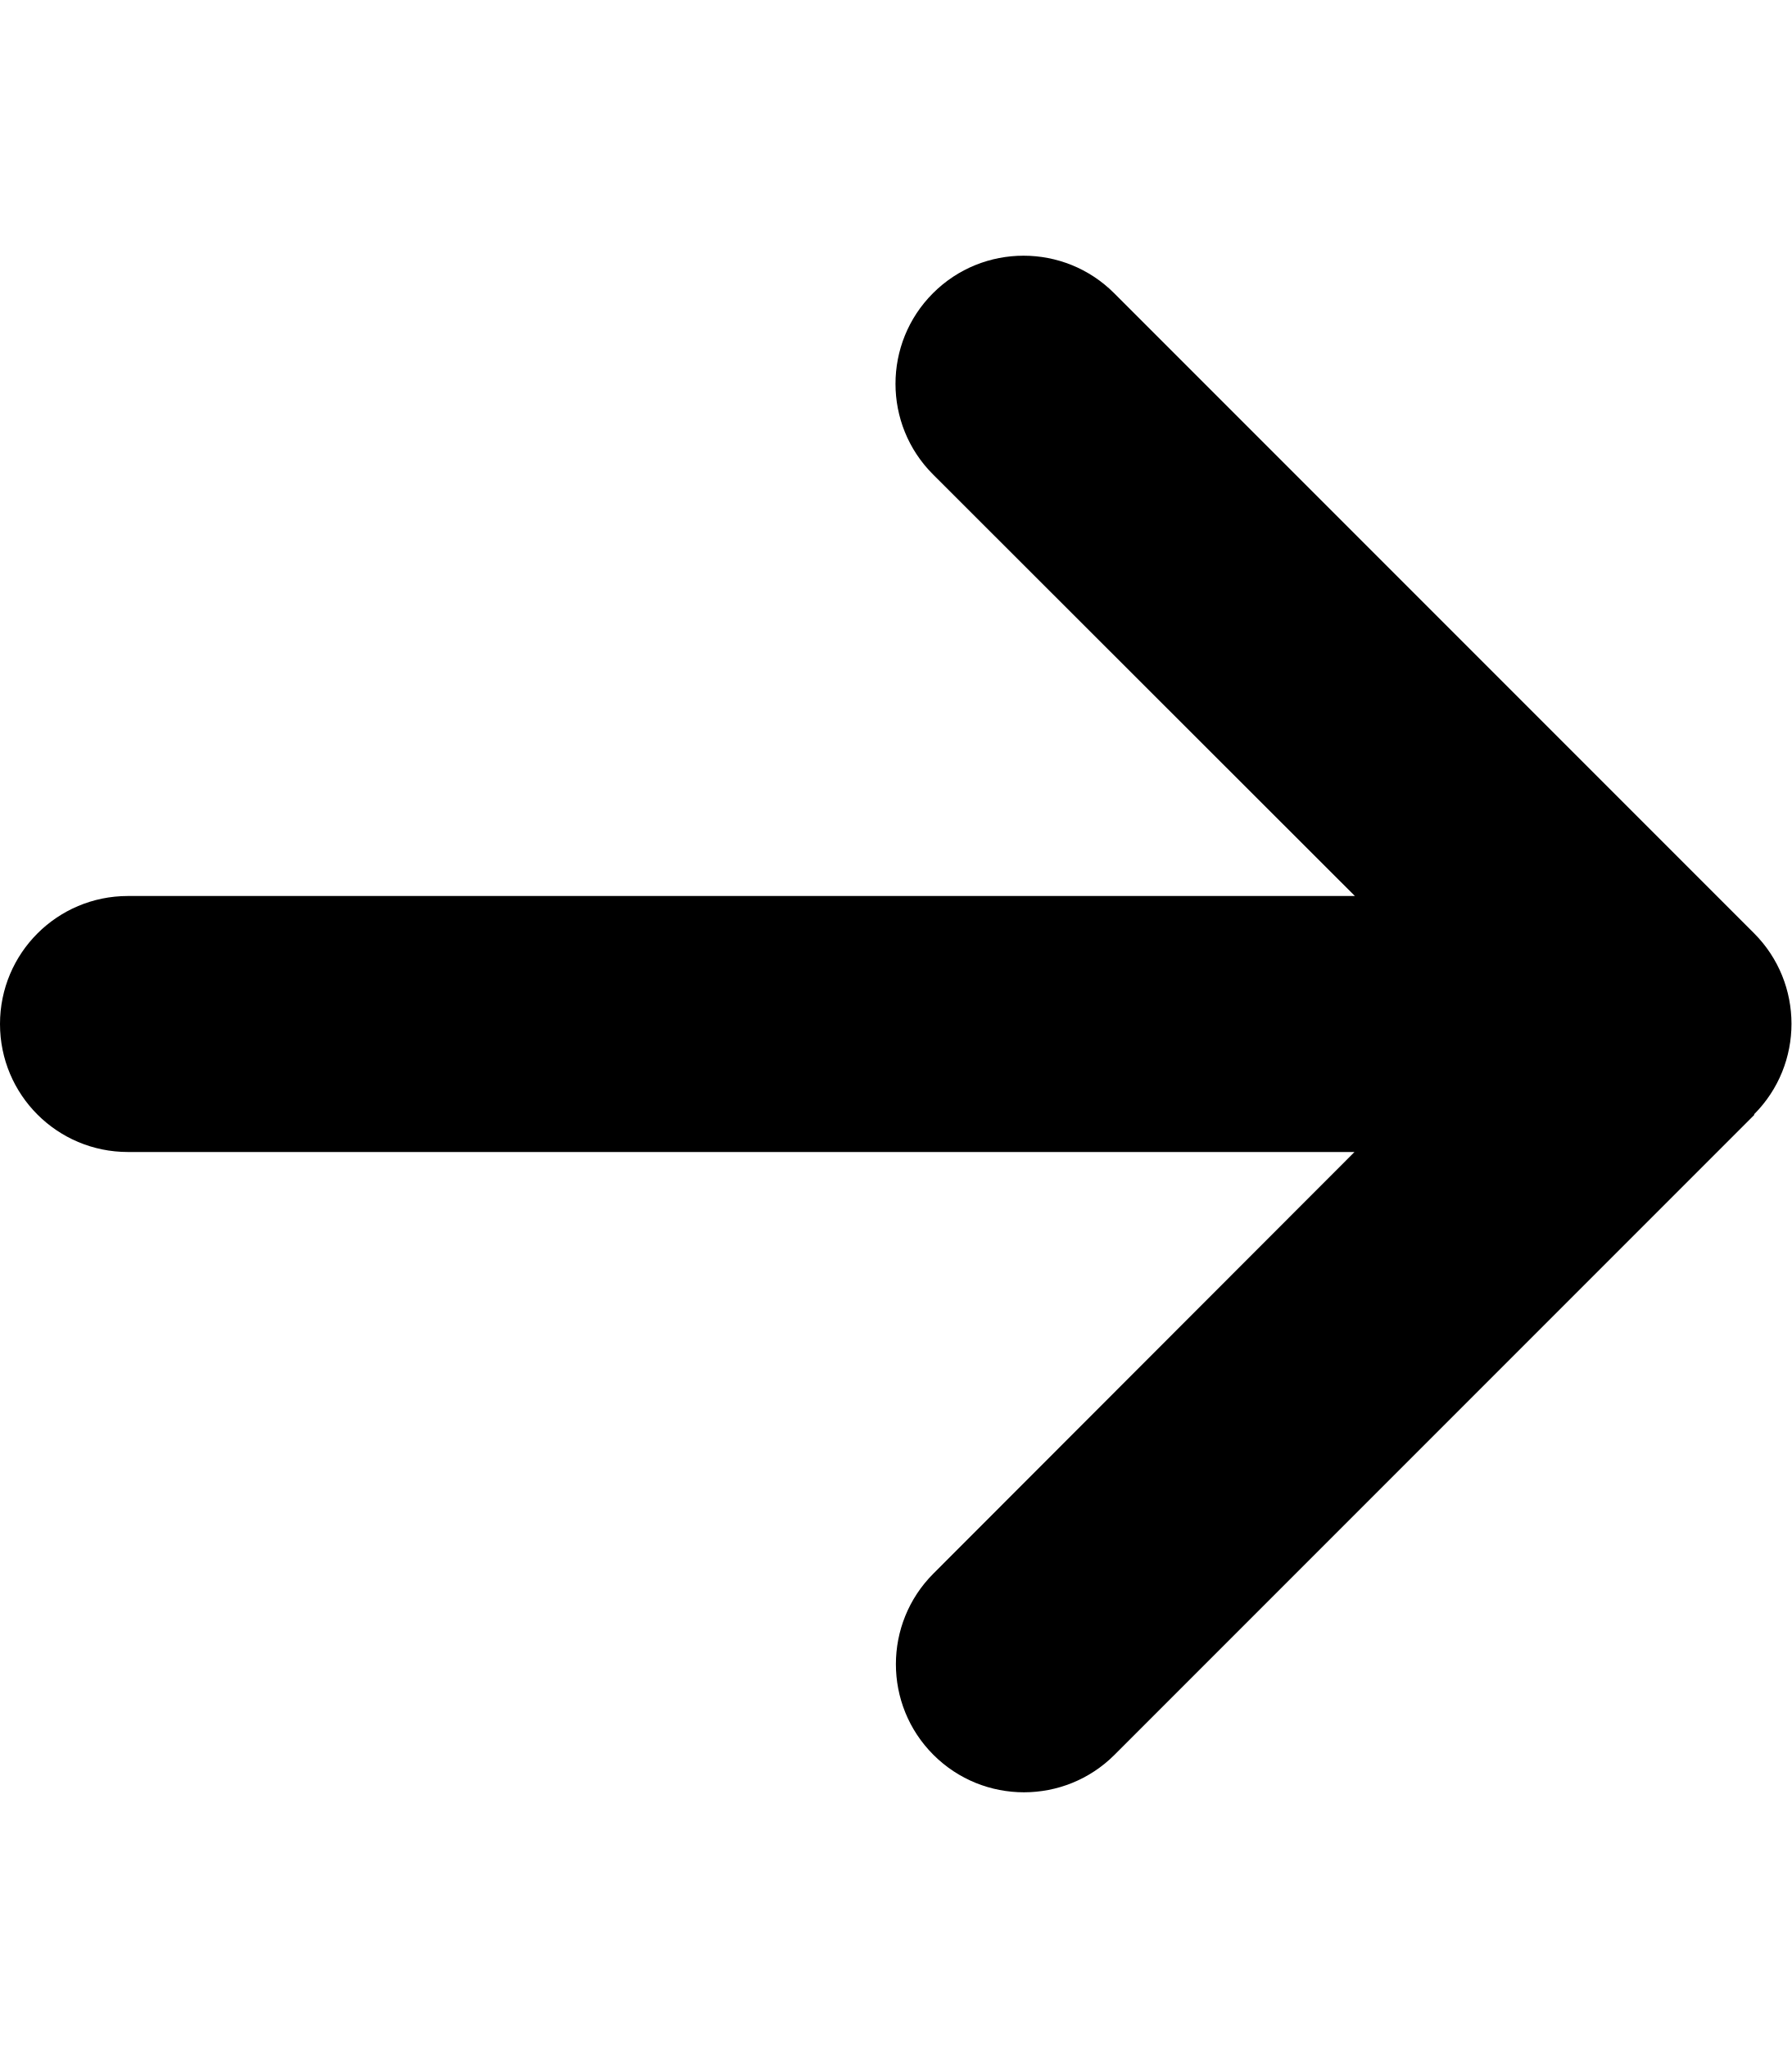
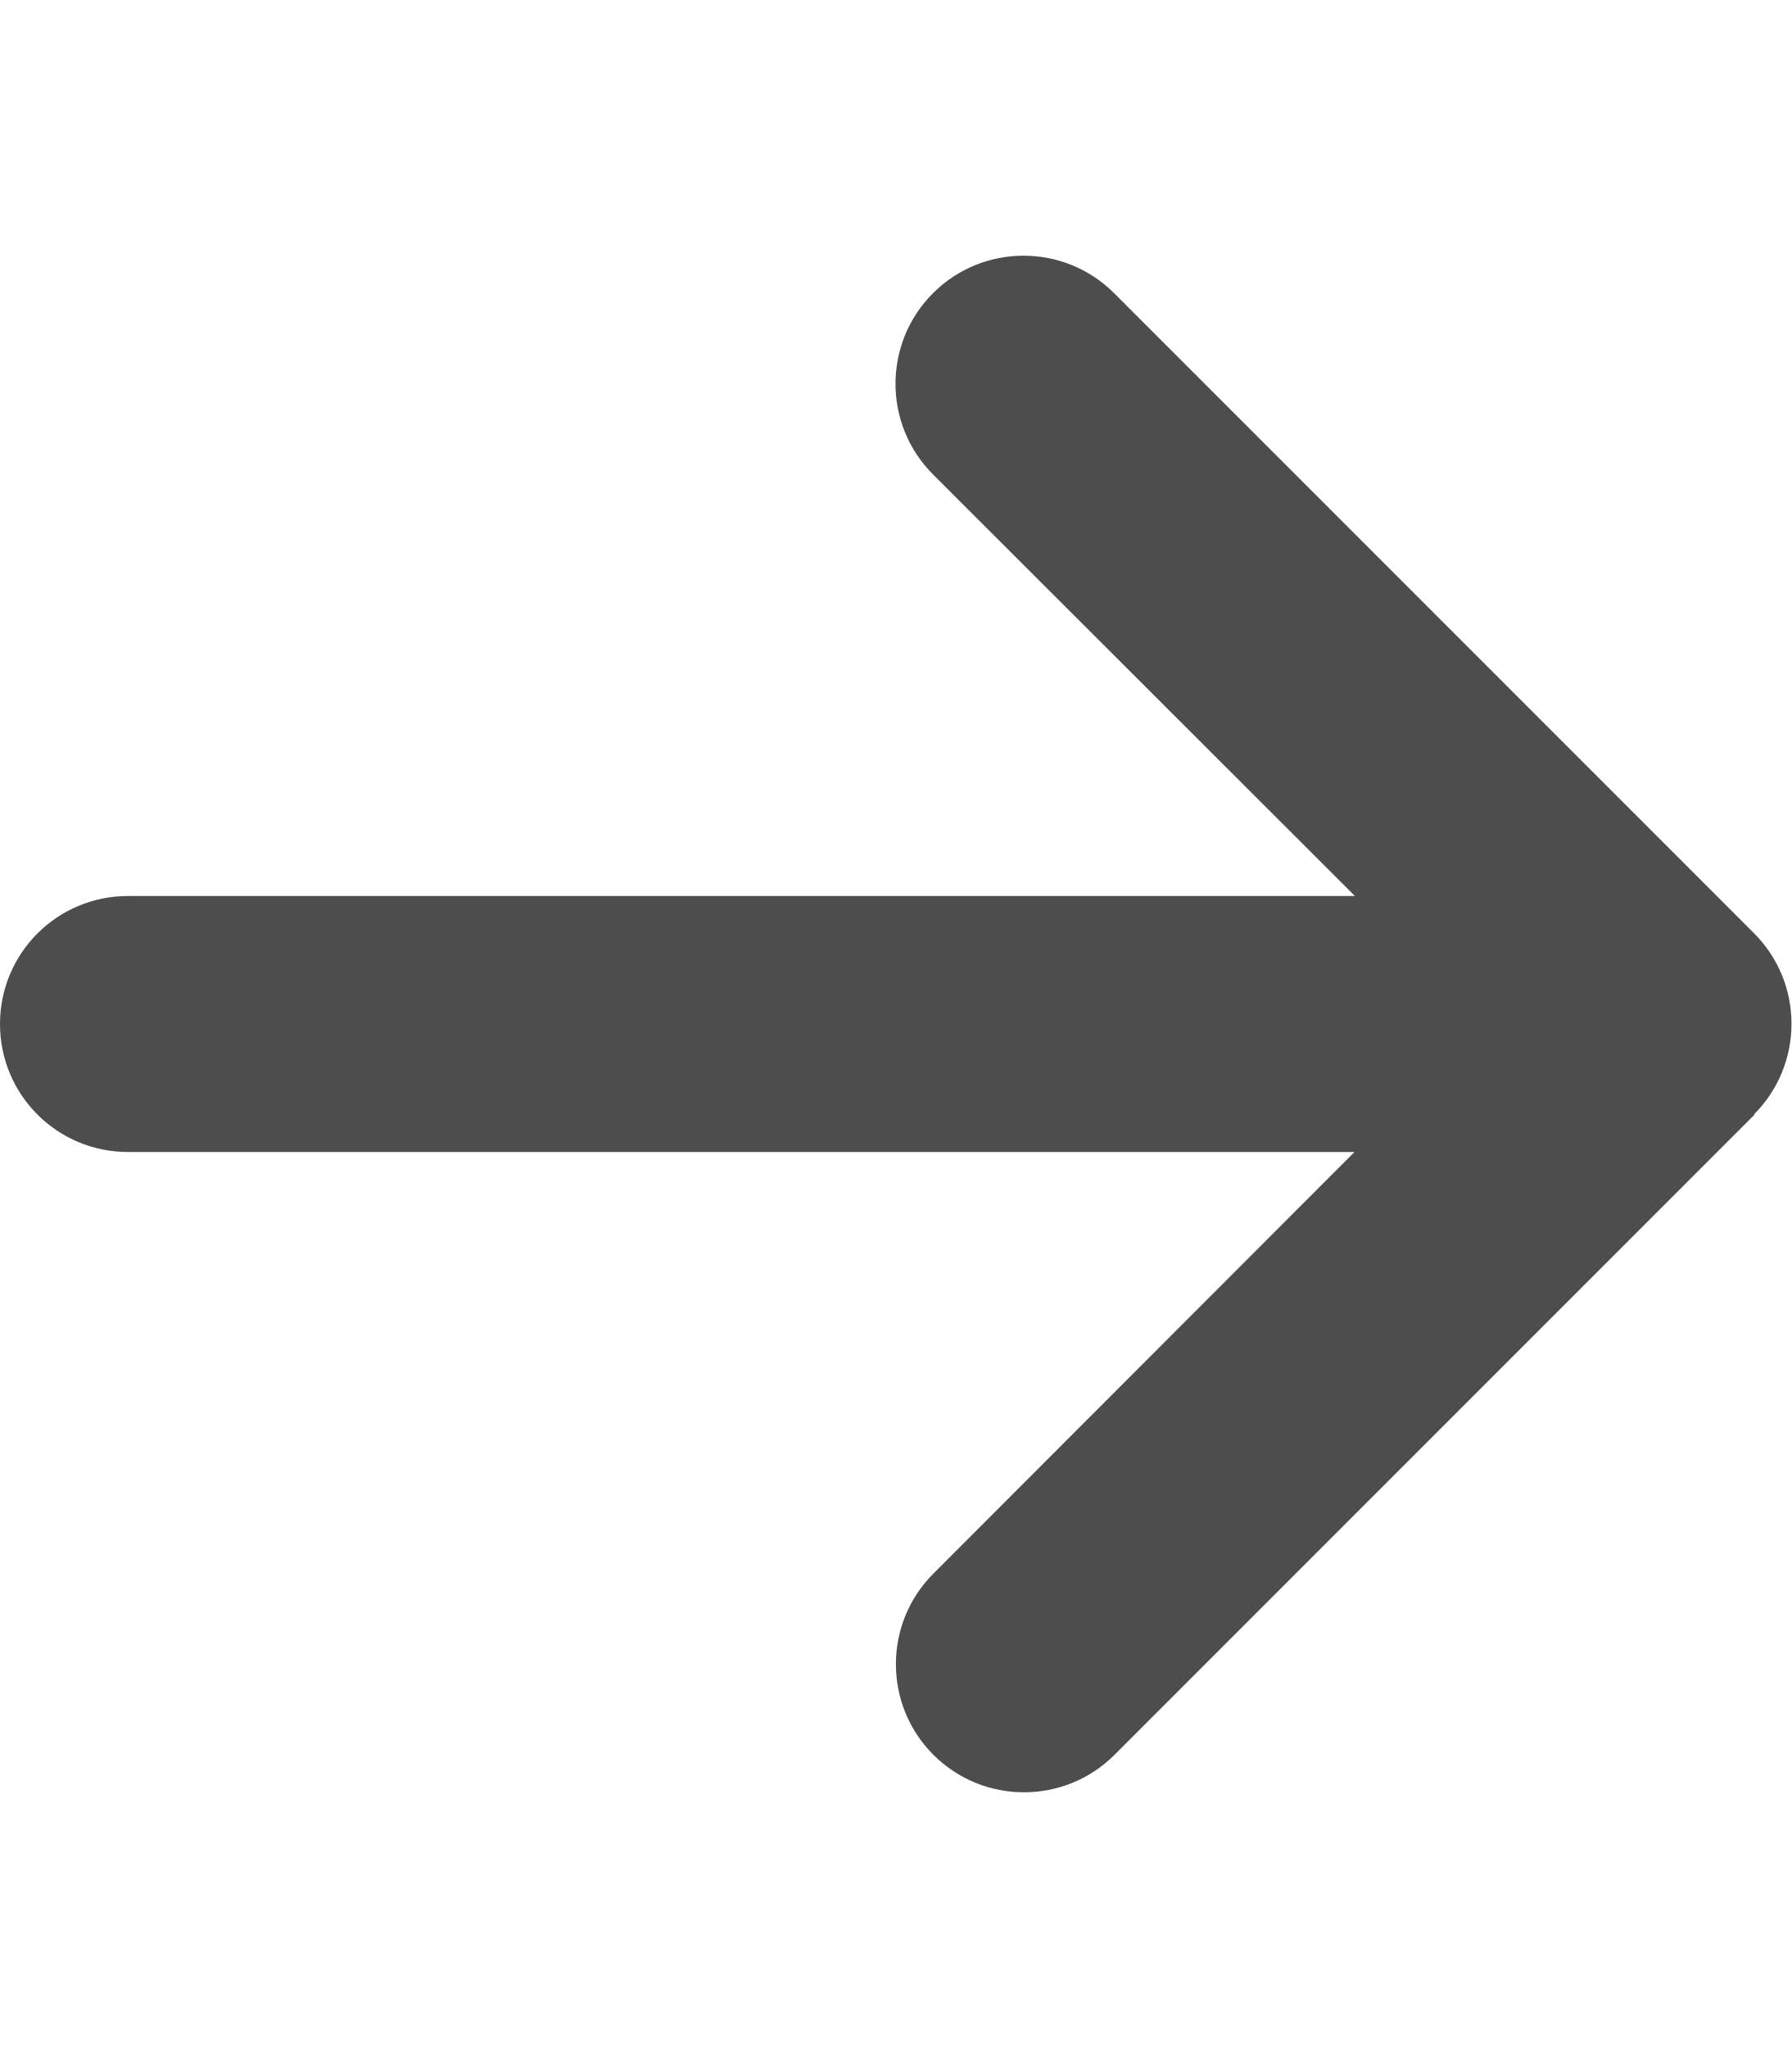
- <svg xmlns="http://www.w3.org/2000/svg" viewBox="0 0 448 512">
+ <svg xmlns="http://www.w3.org/2000/svg" fill="#4d4d4d" viewBox="0 0 448 512">
  <path d="M438.6 278.6c12.5-12.5 12.5-32.8 0-45.3l-160-160c-12.5-12.5-32.8-12.5-45.3 0s-12.5 32.8 0 45.3L338.8 224 32 224c-17.7 0-32 14.3-32 32s14.3 32 32 32l306.7 0L233.4 393.4c-12.5 12.5-12.5 32.8 0 45.3s32.8 12.5 45.3 0l160-160z" />
</svg>
